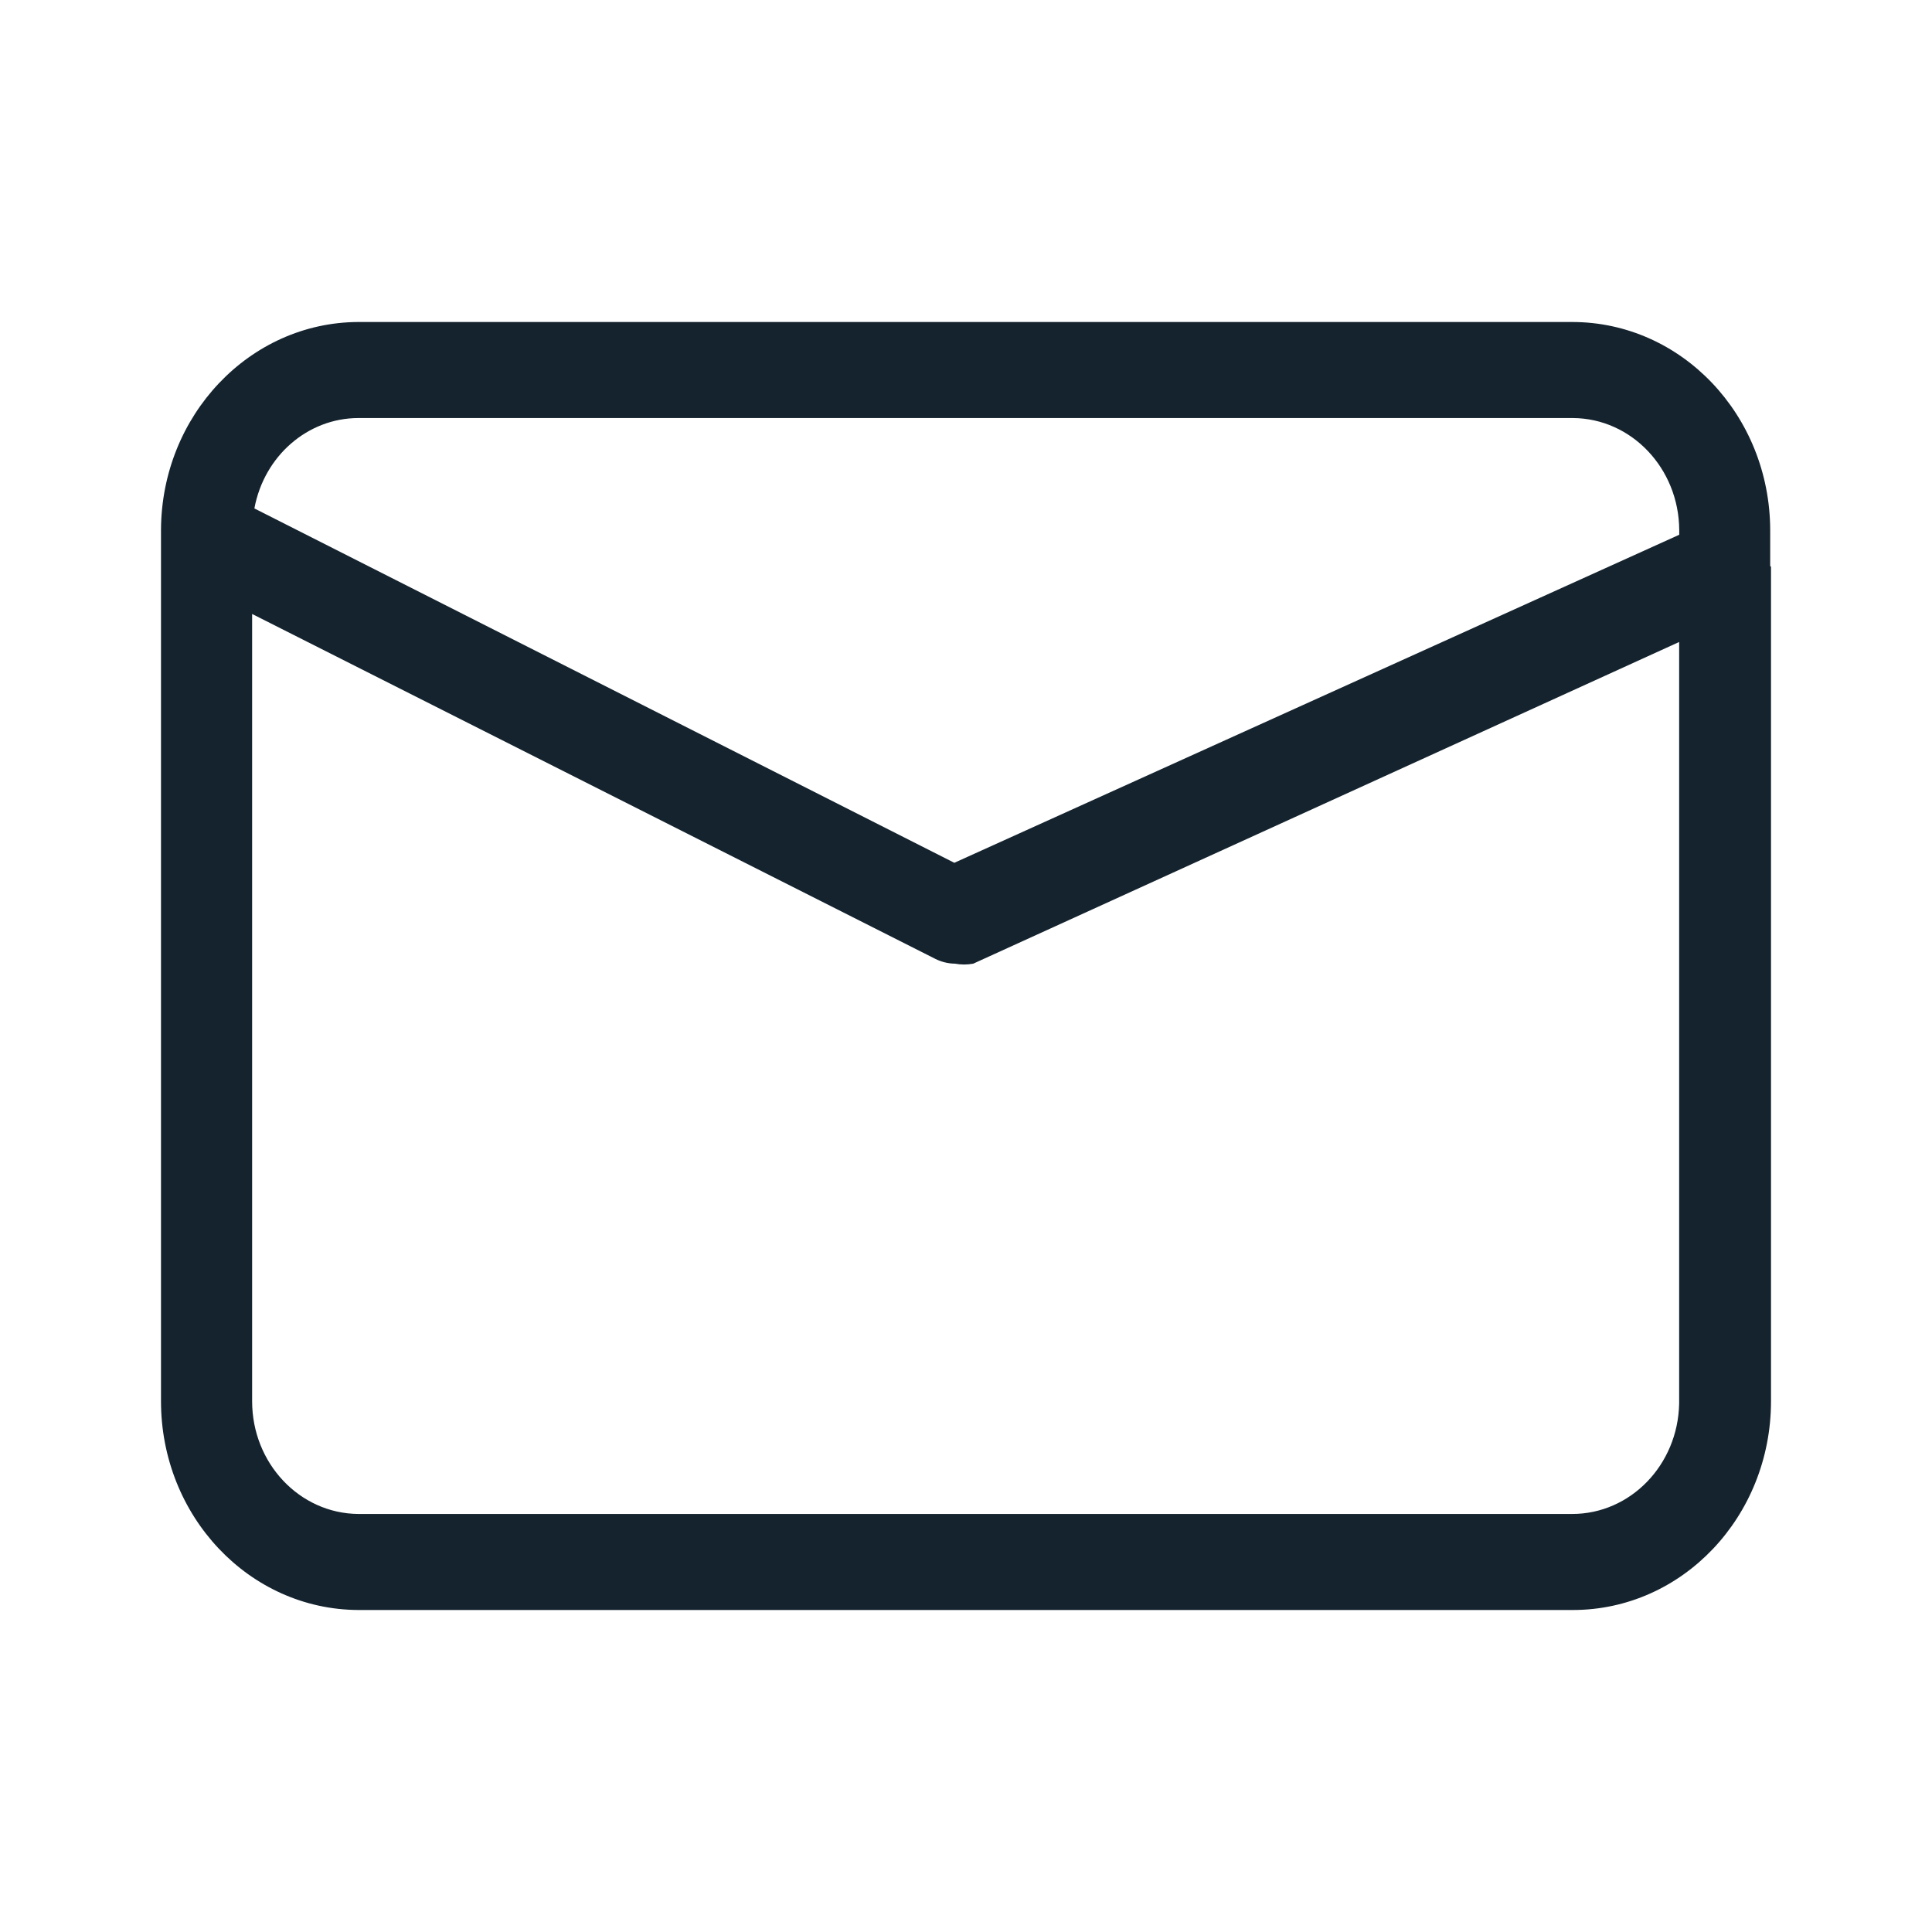
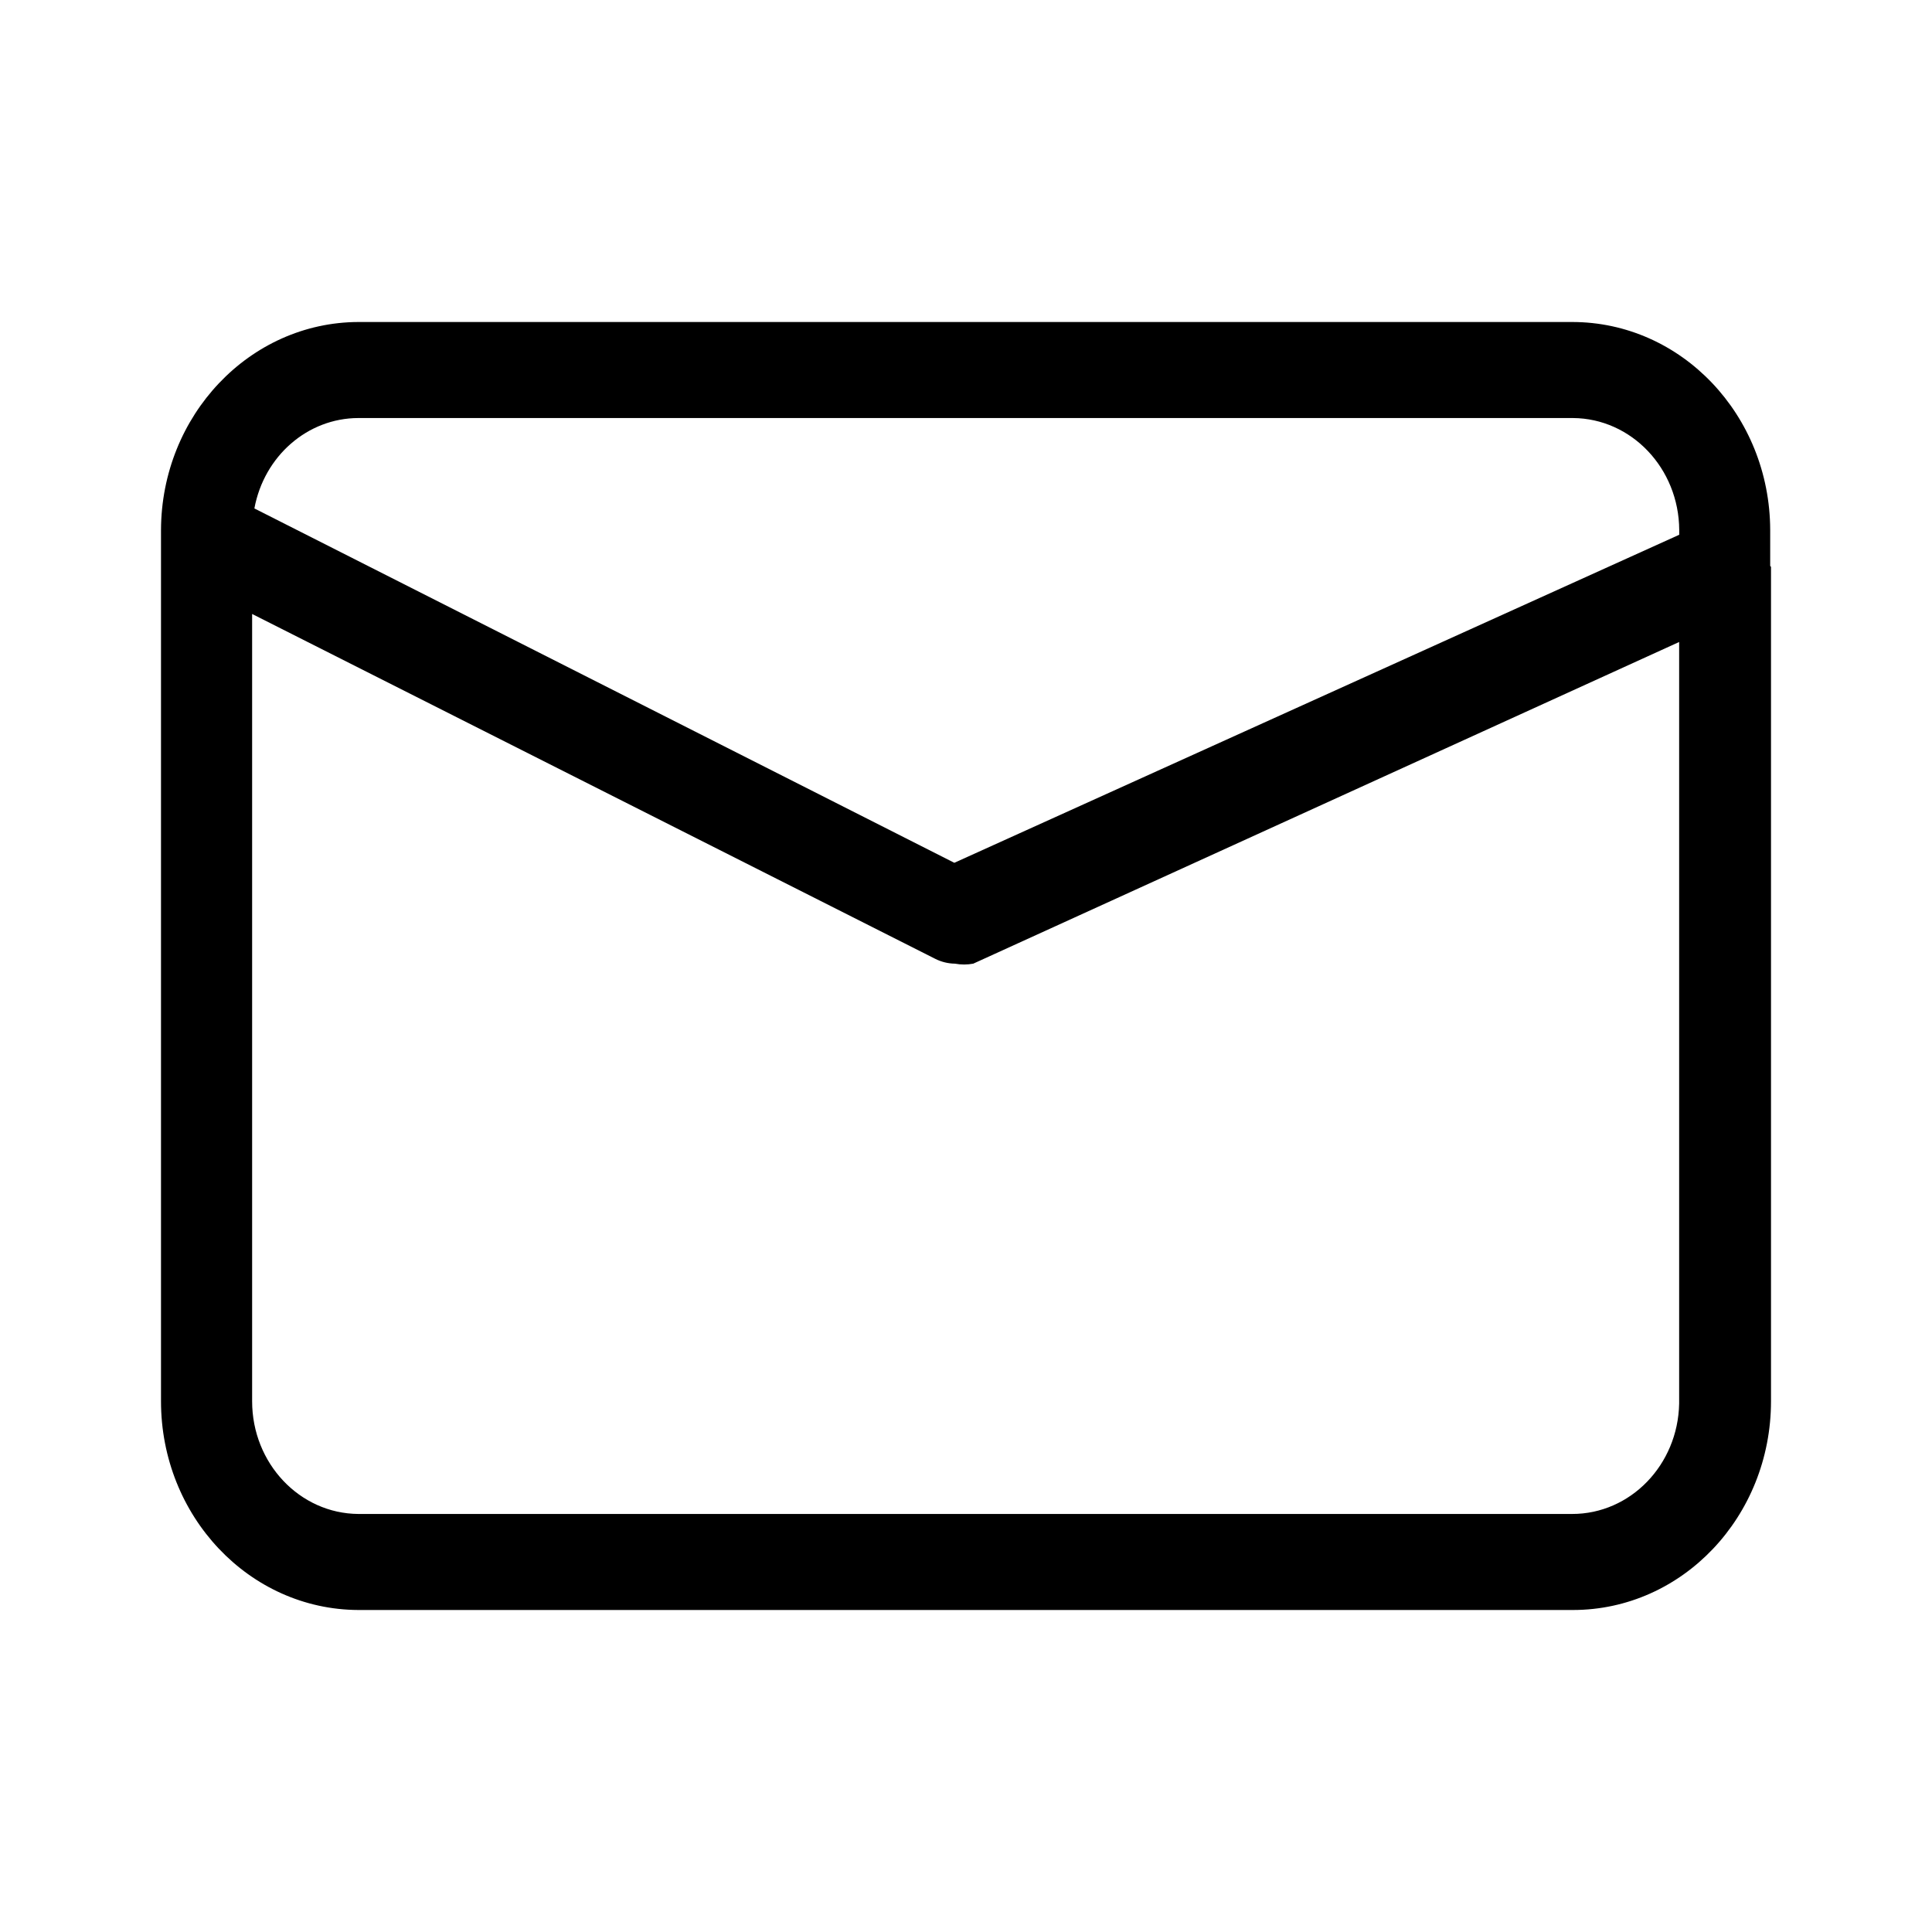
- <svg xmlns="http://www.w3.org/2000/svg" width="24" height="24" viewBox="0 0 24 24">
-   <path d="M21.99 7.031v-.447C21.986 5.155 20.886 4 19.53 4H4.451C3.1 4.005 2.005 5.16 2 6.584v10.822C2 18.835 3.096 19.995 4.452 20h15.087C20.899 20 22 18.839 22 17.406V7.041l-.01-.01zM4.453 5.193h15.087c.727.005 1.315.625 1.32 1.39v.06l-9.005 4.075L3.16 6.316c.121-.652.662-1.122 1.292-1.123zm15.087 13.614H4.452c-.73-.005-1.32-.63-1.32-1.4v-9.78l8.486 4.284a.56.56 0 00.245.06.618.618 0 00.227 0l8.769-3.996v9.461c-.015.762-.606 1.372-1.33 1.371h.01z" fill="#14232E" fill-rule="evenodd" />
+ <svg xmlns="http://www.w3.org/2000/svg" viewBox="0 0 24 24">
+   <path d="M21.99 7.031v-.447C21.986 5.155 20.886 4 19.53 4H4.451C3.1 4.005 2.005 5.16 2 6.584v10.822C2 18.835 3.096 19.995 4.452 20h15.087C20.899 20 22 18.839 22 17.406V7.041l-.01-.01zM4.453 5.193h15.087c.727.005 1.315.625 1.32 1.39v.06l-9.005 4.075L3.16 6.316c.121-.652.662-1.122 1.292-1.123zm15.087 13.614H4.452c-.73-.005-1.32-.63-1.32-1.4v-9.78l8.486 4.284a.56.56 0 00.245.06.618.618 0 00.227 0l8.769-3.996v9.461c-.015.762-.606 1.372-1.33 1.371h.01z" fill-rule="evenodd" />
</svg>
